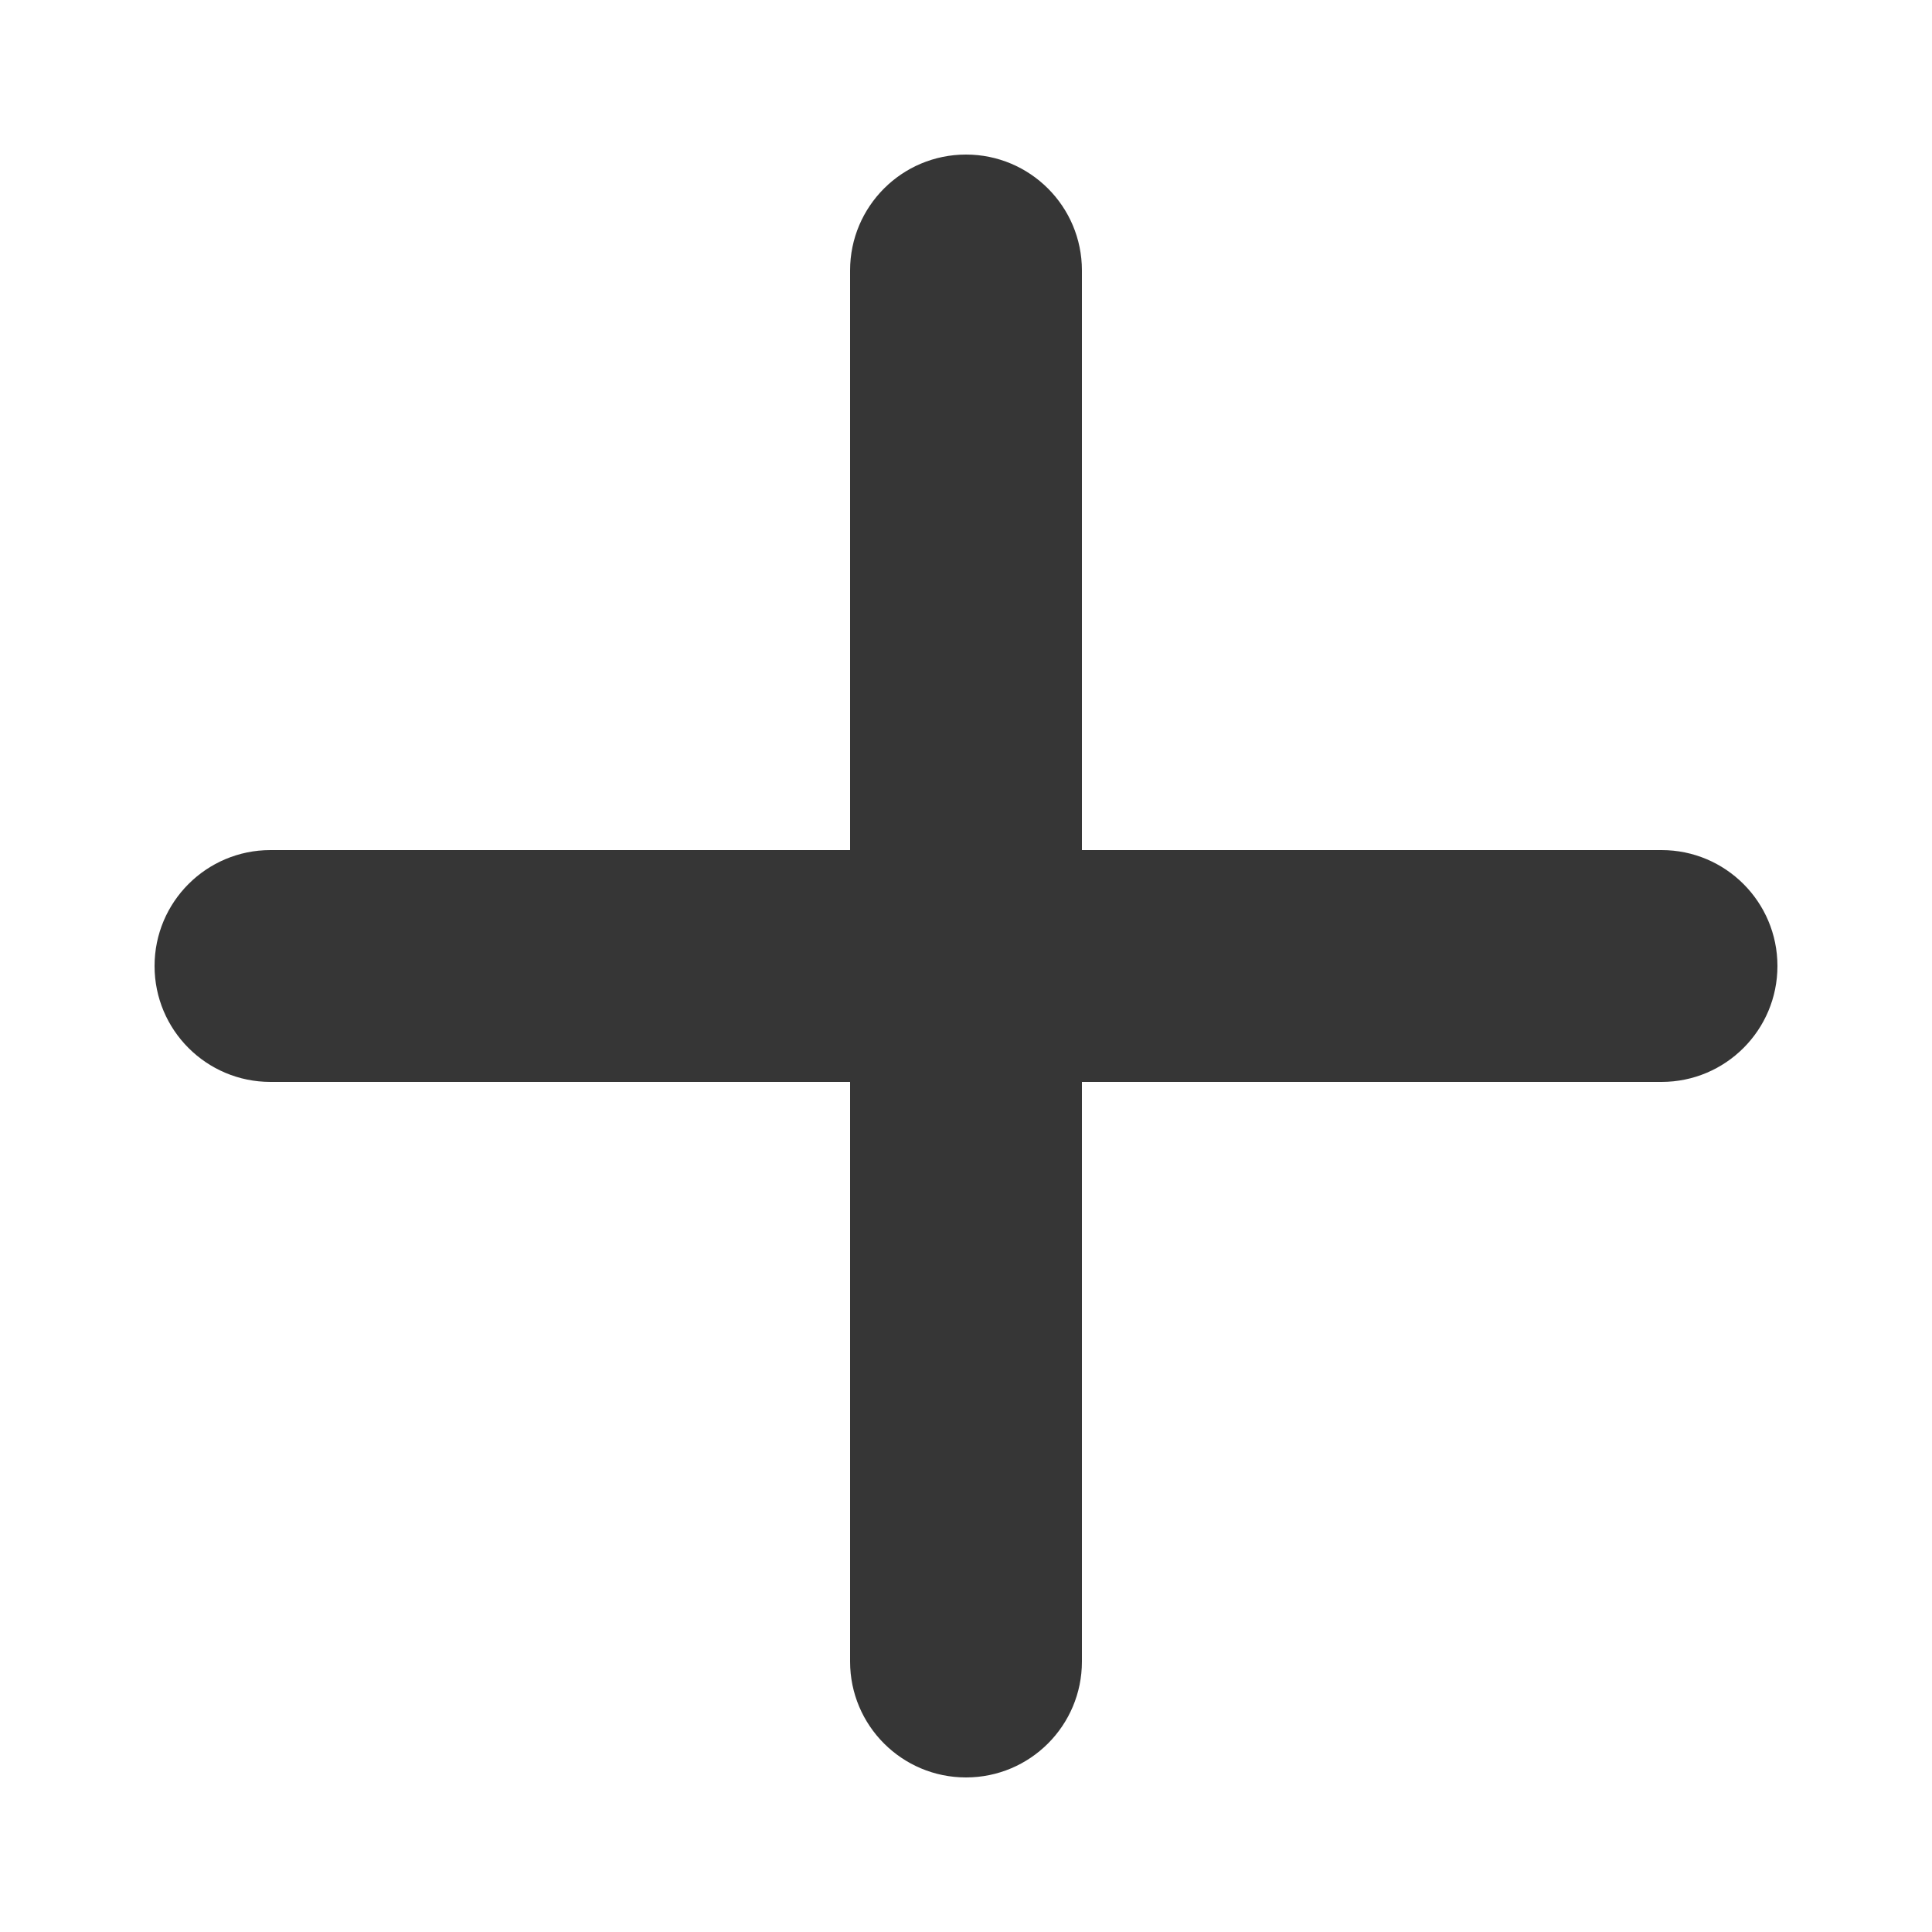
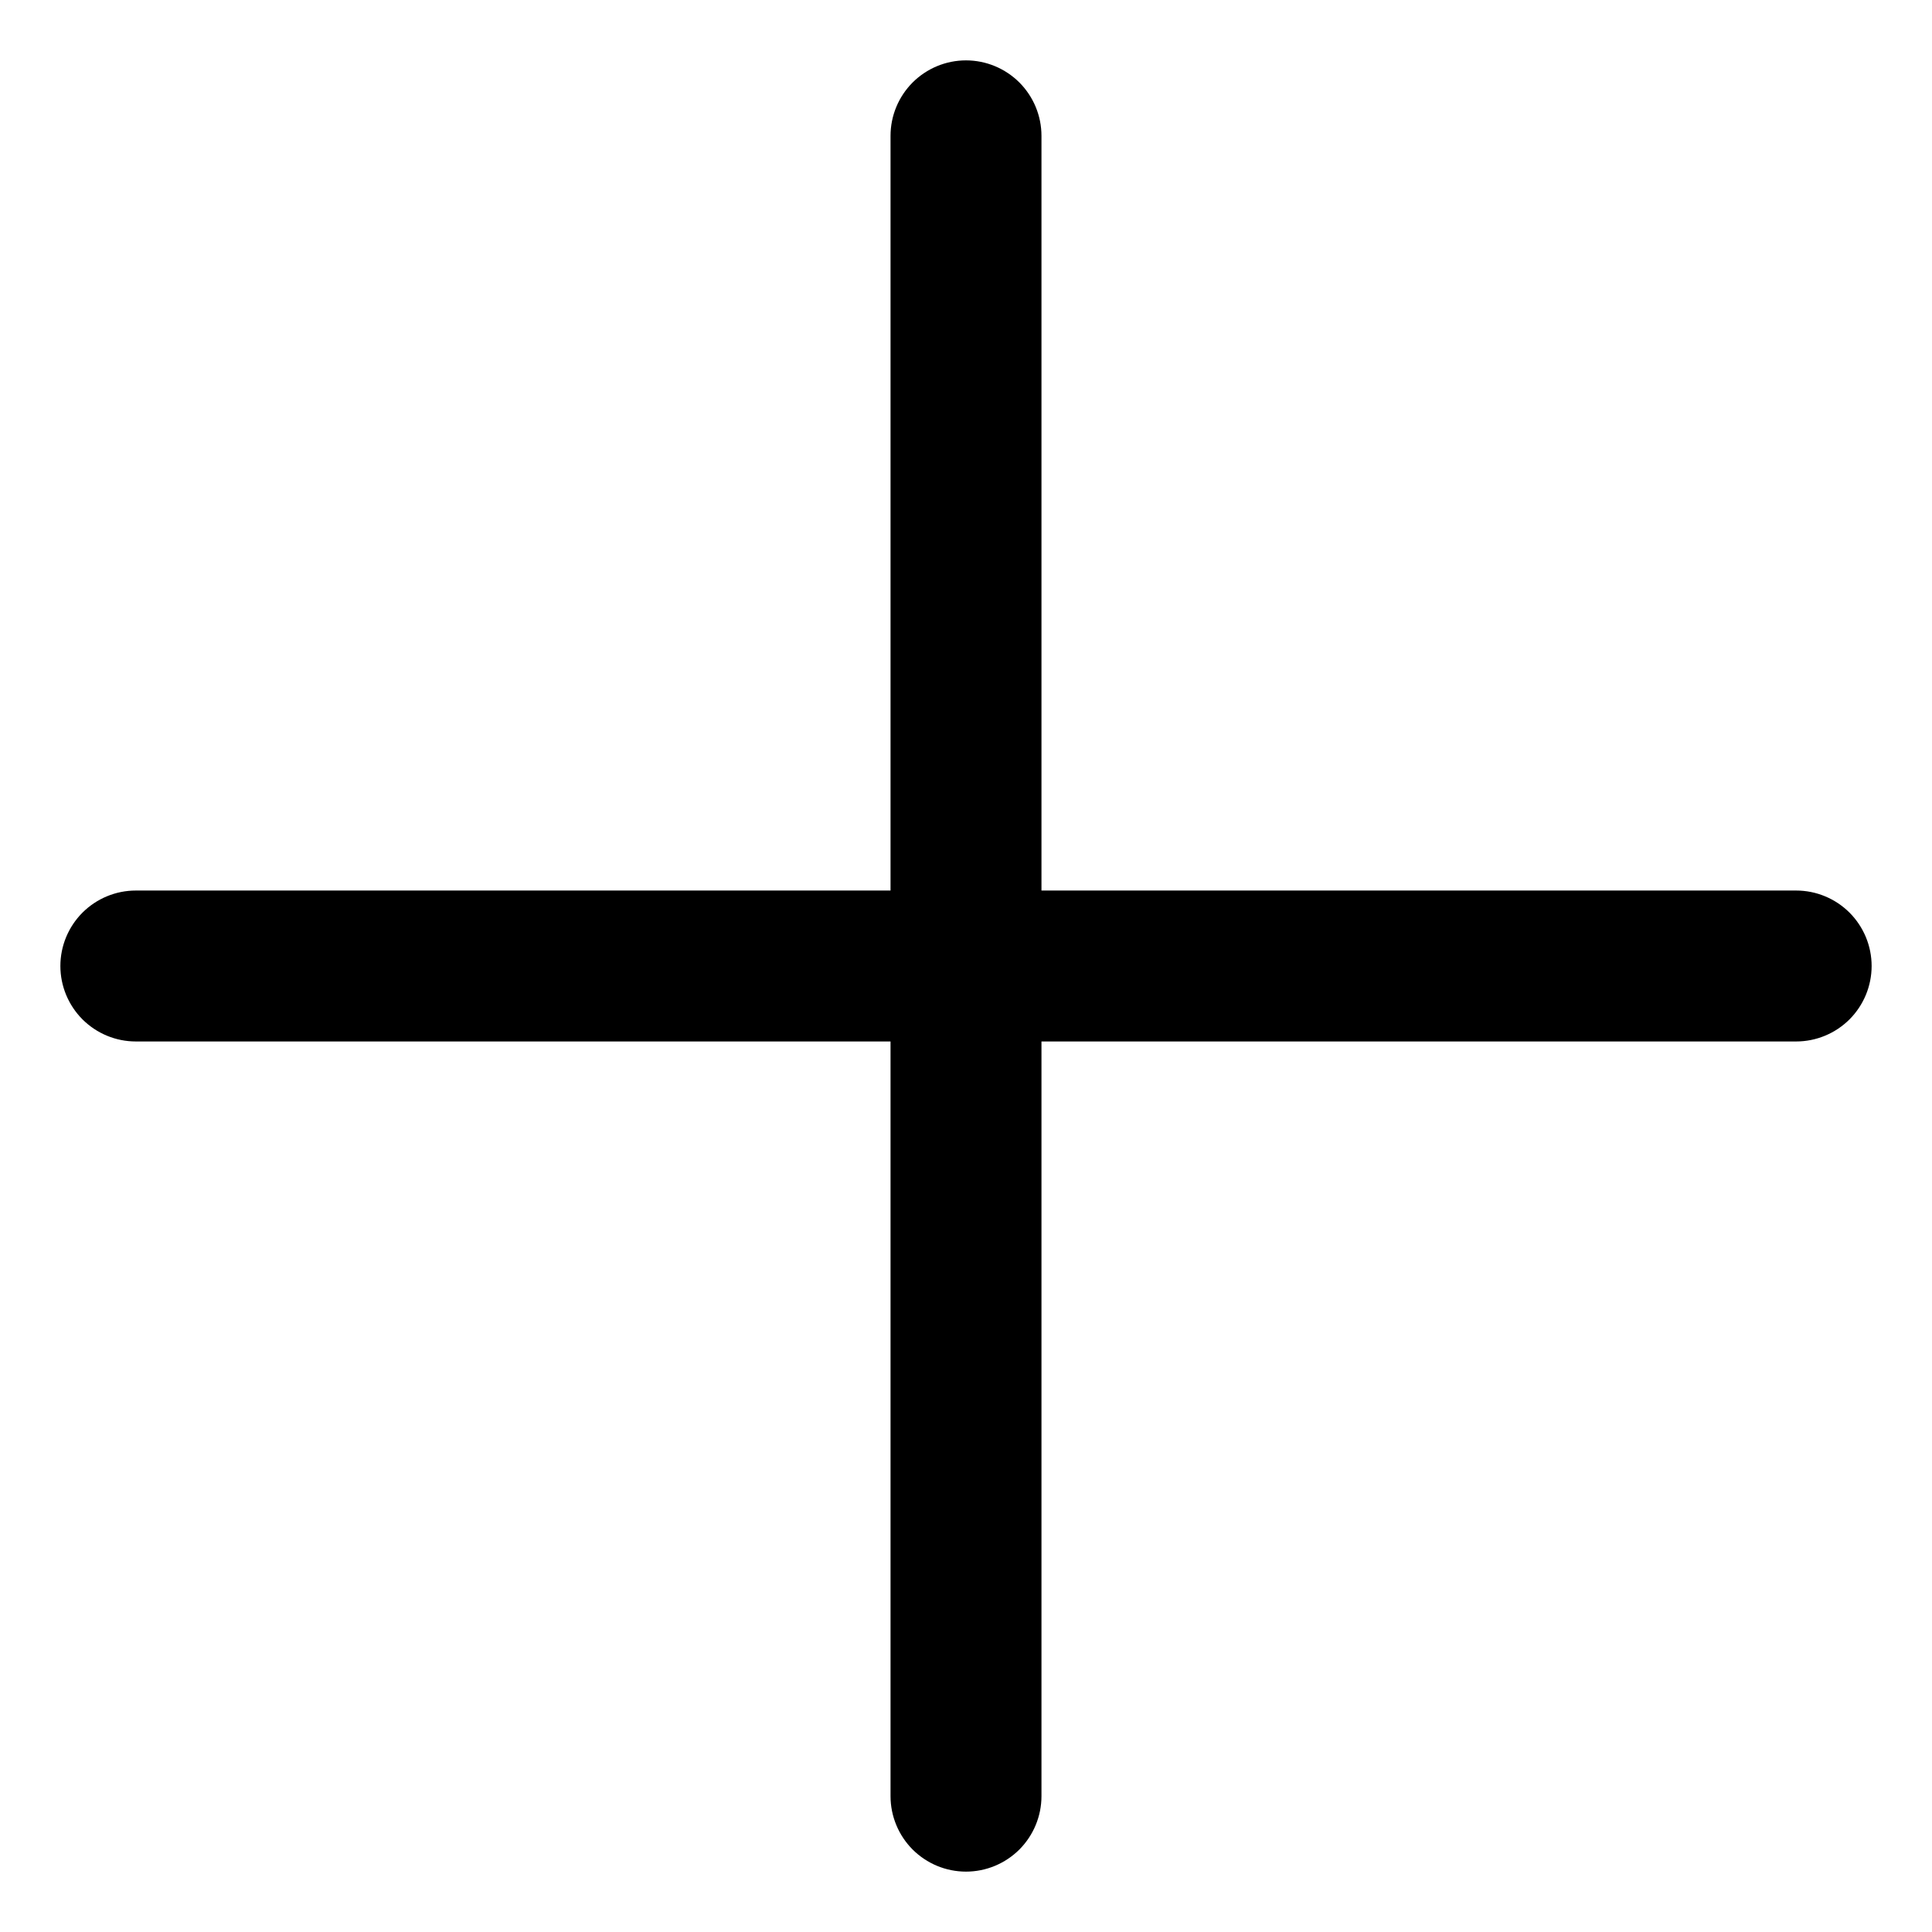
- <svg xmlns="http://www.w3.org/2000/svg" width="20" height="20" viewBox="0 0 20 20" fill="none">
-   <path fill-rule="evenodd" clip-rule="evenodd" d="M10 1.6C10.663 1.6 11.2 2.137 11.2 2.8V8.8H17.2C17.863 8.8 18.4 9.337 18.4 10C18.4 10.663 17.863 11.2 17.2 11.2H11.2V17.2C11.2 17.863 10.663 18.4 10 18.4C9.337 18.4 8.8 17.863 8.8 17.2V11.2H2.8C2.137 11.2 1.6 10.663 1.6 10C1.6 9.337 2.137 8.8 2.8 8.8H8.8V2.8C8.8 2.137 9.337 1.6 10 1.6Z" fill="#363636" />
+ <svg xmlns="http://www.w3.org/2000/svg" width="32" height="32" viewBox="0 0 32 32" fill="none">
+   <path d="M29.75 14.75H17.25V2.25C17.25 1.918 17.118 1.601 16.884 1.366C16.649 1.132 16.331 1 16 1V1C15.668 1 15.351 1.132 15.116 1.366C14.882 1.601 14.75 1.918 14.75 2.25V14.75H2.25C1.918 14.75 1.601 14.882 1.366 15.116C1.132 15.351 1 15.668 1 16H1C1 16.331 1.132 16.649 1.366 16.884C1.601 17.118 1.918 17.25 2.25 17.25H14.75V29.75C14.75 30.081 14.882 30.399 15.116 30.634C15.351 30.868 15.668 31 16 31C16.331 31 16.649 30.868 16.884 30.634C17.118 30.399 17.25 30.081 17.25 29.75V17.25H29.75C30.081 17.25 30.399 17.118 30.634 16.884C30.868 16.649 31 16.331 31 16C31 15.668 30.868 15.351 30.634 15.116C30.399 14.882 30.081 14.75 29.75 14.75Z" fill="black" />
</svg>
